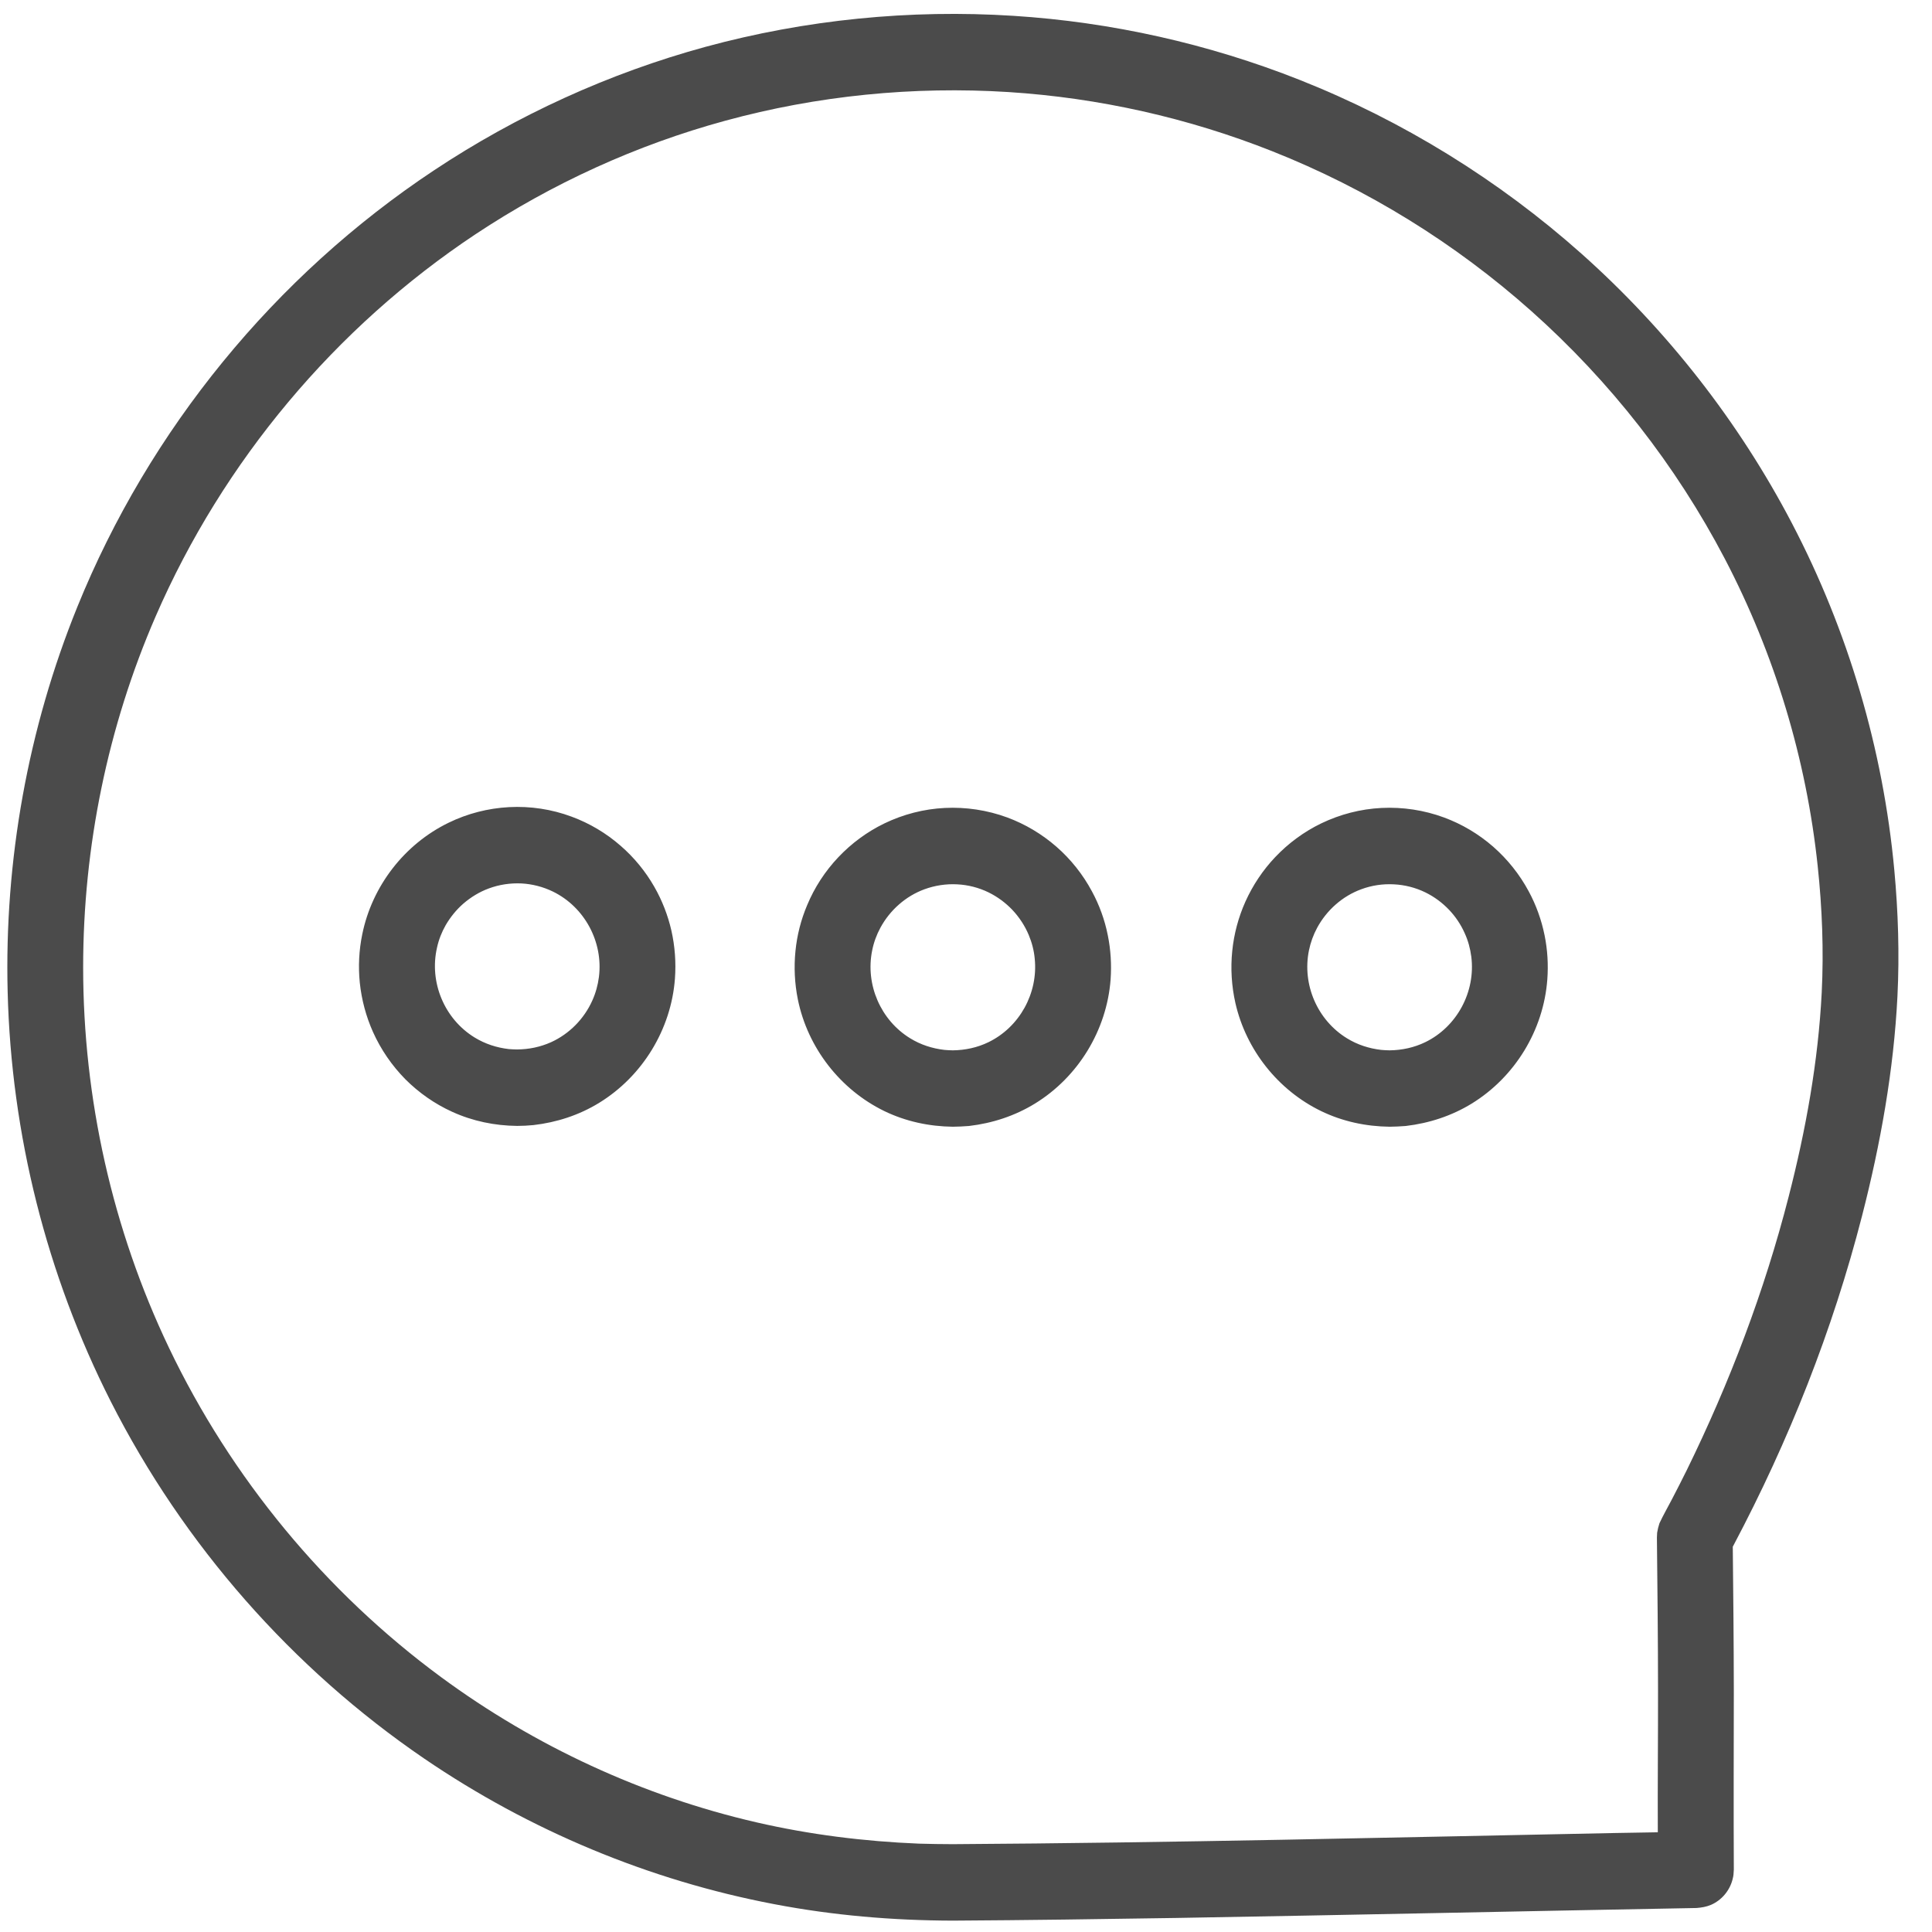
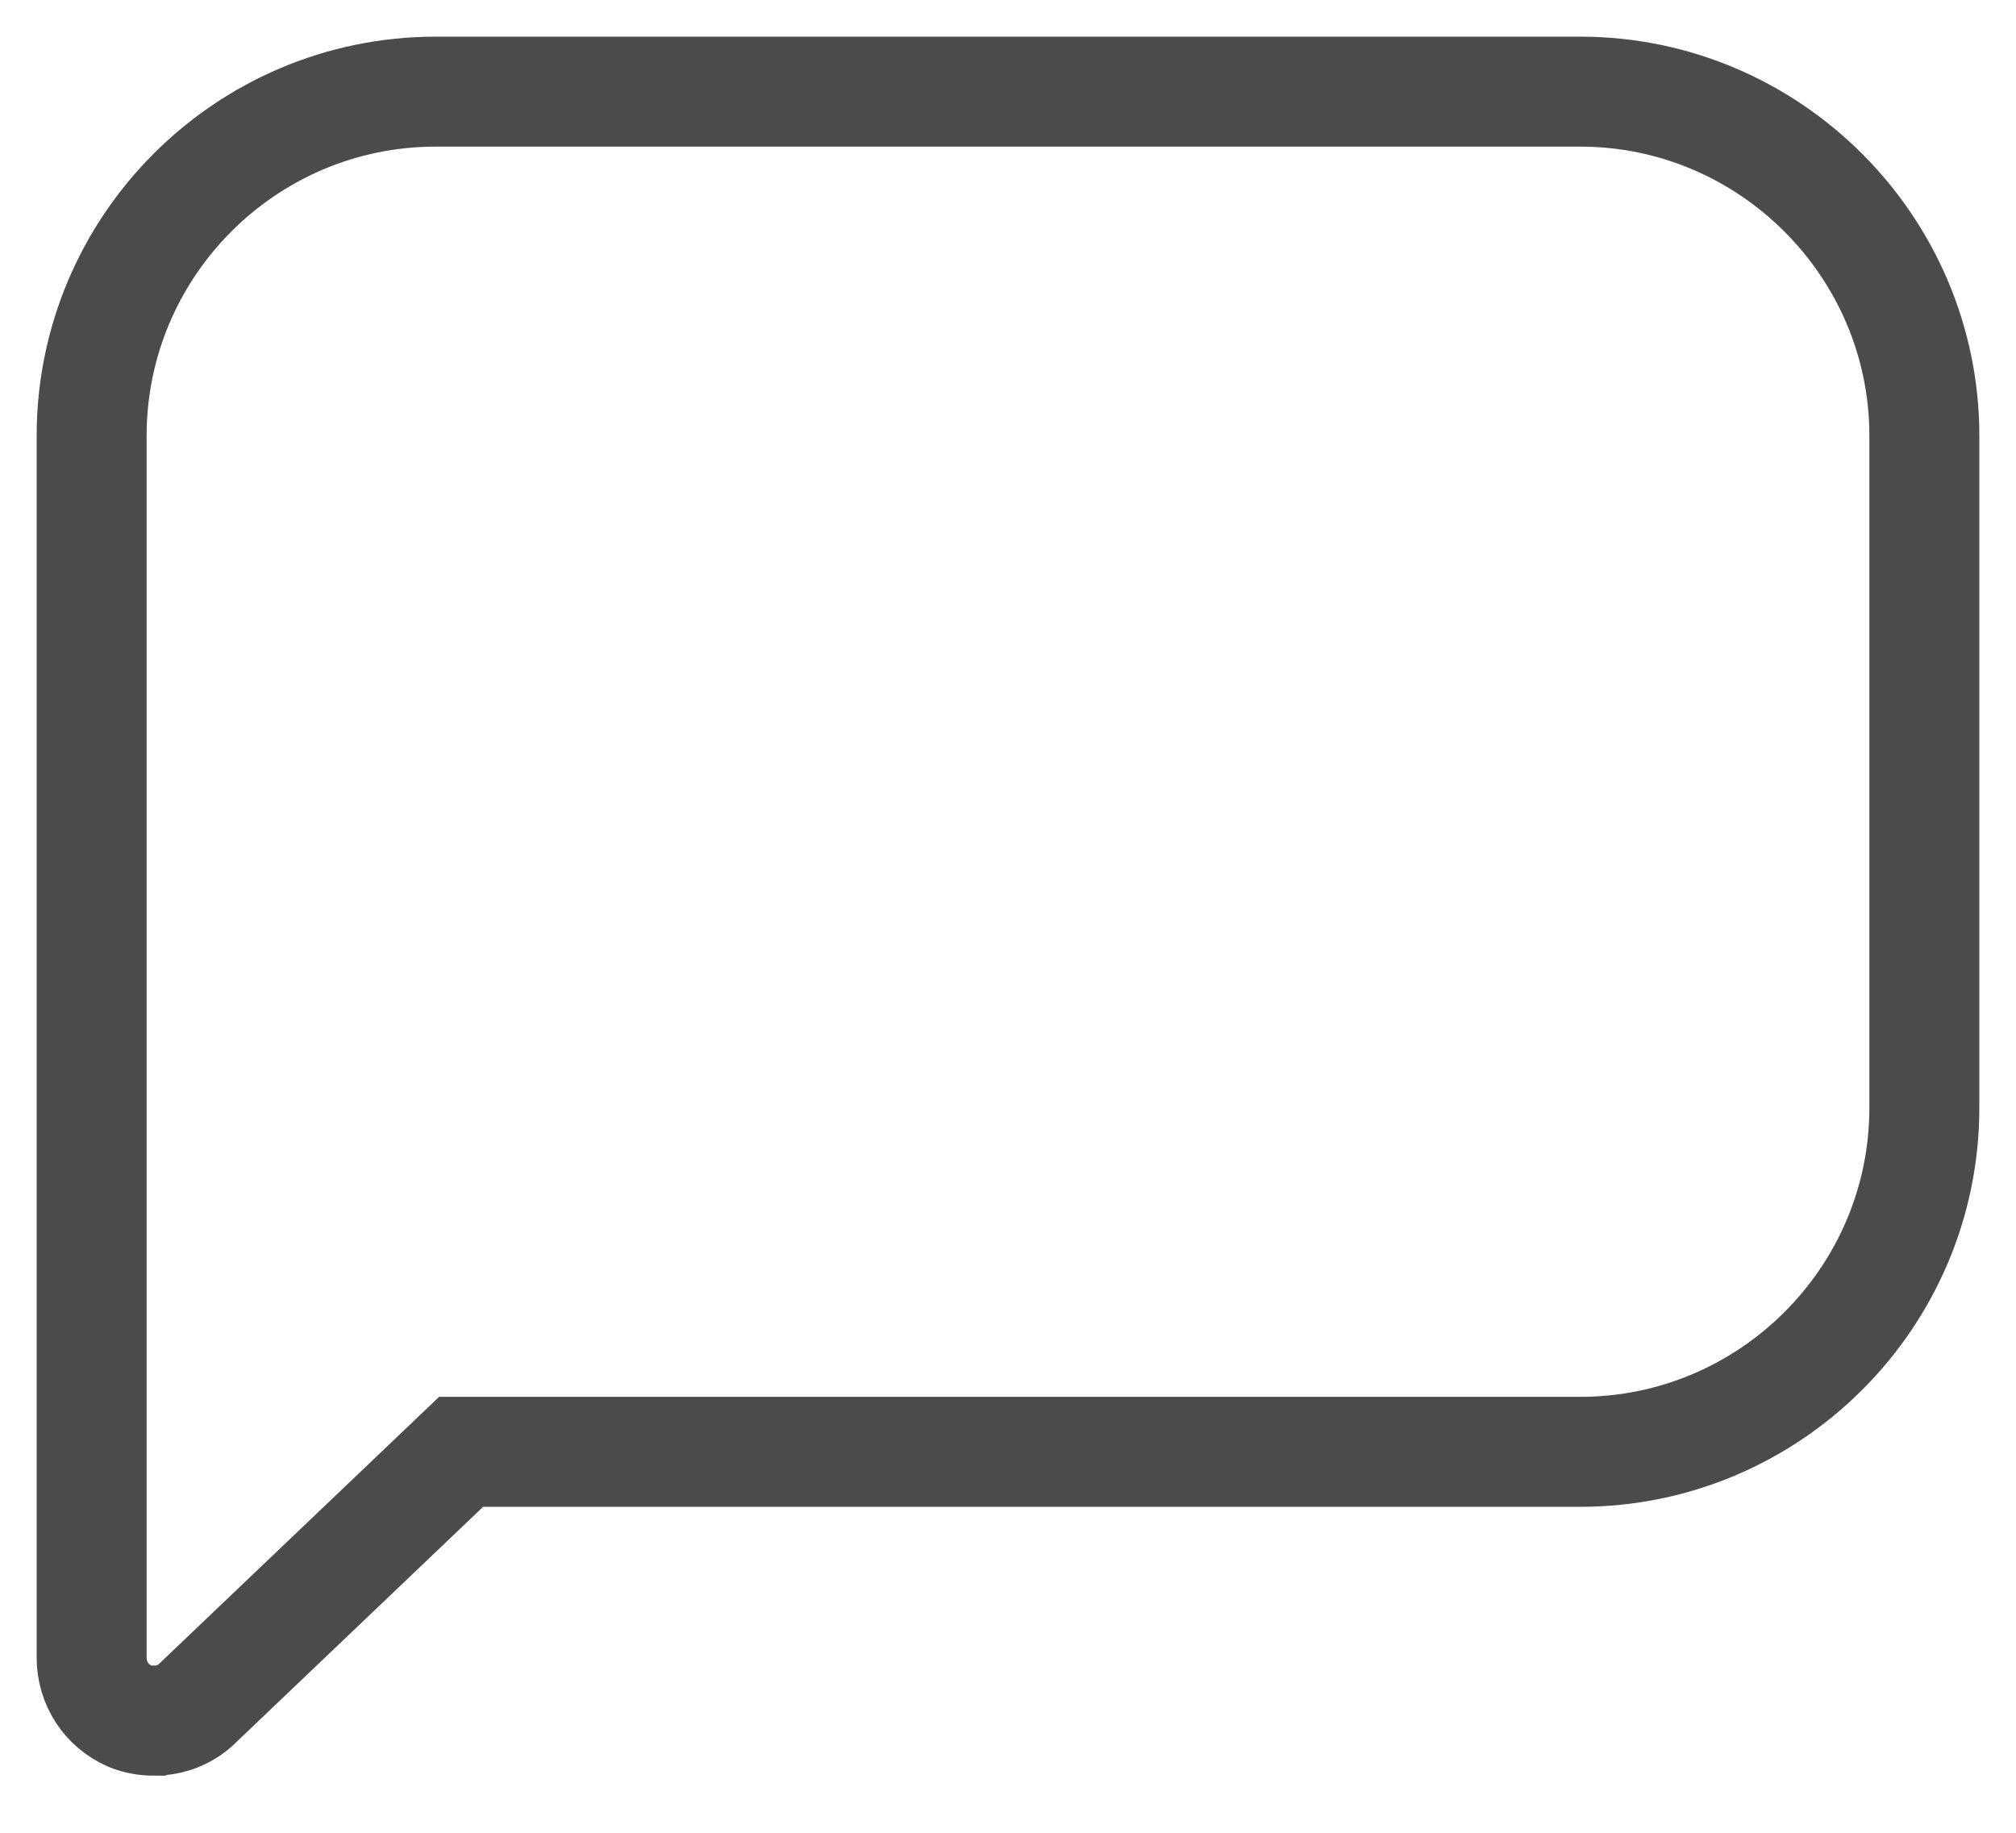
- <svg xmlns="http://www.w3.org/2000/svg" width="26px" height="26px" viewBox="0 0 26 26" version="1.1">
+ <svg xmlns="http://www.w3.org/2000/svg" width="22px" height="20px" viewBox="0 0 22 20" version="1.1">
  <defs />
-   <g id="Symbols" stroke="none" stroke-width="1" fill="none" fill-rule="evenodd">
-     <g id="live-tab" transform="translate(-40, -69)" fill="#4B4B4B">
-       <g id="评论-(1)">
-         <g transform="translate(40, 69)">
-           <path d="M12.823,25.847 C12.015,25.845 11.211,25.777 10.417,25.625 C8.736,25.305 7.127,24.633 5.71,23.667 C3.932,22.454 2.469,20.788 1.491,18.861 C0.627,17.156 0.151,15.262 0.103,13.348 C0.058,11.579 0.376,9.807 1.04,8.169 C2.008,5.78 3.7,3.713 5.838,2.294 C6.958,1.55 8.197,0.985 9.492,0.631 C10.84,0.264 12.246,0.124 13.639,0.213 C14.958,0.297 16.264,0.589 17.495,1.077 C18.881,1.627 20.17,2.423 21.287,3.418 C22.435,4.442 23.399,5.673 24.114,7.04 C24.871,8.487 25.342,10.082 25.493,11.711 C25.545,12.274 25.563,12.842 25.535,13.407 C25.485,14.404 25.307,15.395 25.059,16.361 C24.663,17.904 24.073,19.391 23.329,20.796 L23.319,20.815 C23.326,21.462 23.332,22.108 23.333,22.755 C23.332,23.557 23.329,24.359 23.333,25.16 C23.329,25.219 23.331,25.235 23.316,25.292 C23.277,25.445 23.168,25.573 23.025,25.635 C22.961,25.662 22.9,25.671 22.832,25.677 C20.497,25.72 18.163,25.771 15.828,25.811 C14.827,25.827 13.825,25.841 12.823,25.847 L12.823,25.847 L12.823,25.847 Z M12.821,24.818 C15.79,24.8 18.758,24.727 21.726,24.668 L22.31,24.658 C22.307,24.023 22.314,23.39 22.313,22.756 C22.313,22.068 22.305,21.38 22.298,20.692 L22.301,20.627 C22.313,20.562 22.313,20.563 22.332,20.5 C22.383,20.39 22.444,20.285 22.5,20.177 C22.569,20.047 22.634,19.915 22.7,19.784 C23.277,18.607 23.745,17.376 24.071,16.104 C24.302,15.206 24.469,14.283 24.516,13.355 C24.544,12.79 24.522,12.221 24.462,11.658 C24.31,10.215 23.883,8.804 23.212,7.52 C22.554,6.262 21.667,5.13 20.611,4.189 C19.583,3.273 18.398,2.541 17.121,2.035 C15.989,1.586 14.789,1.317 13.574,1.239 C12.293,1.158 10.999,1.286 9.759,1.625 C8.567,1.95 7.429,2.469 6.398,3.153 C4.512,4.406 3.002,6.207 2.095,8.294 C1.45,9.779 1.119,11.396 1.119,13.017 C1.119,14.784 1.513,16.544 2.273,18.136 C3.11,19.888 4.378,21.423 5.936,22.57 C7.201,23.501 8.652,24.172 10.179,24.524 C10.899,24.69 11.631,24.781 12.368,24.811 C12.519,24.815 12.67,24.818 12.821,24.818 L12.821,24.818 L12.821,24.818 Z M6.96,15.152 C6.658,15.149 6.361,15.088 6.085,14.962 C5.851,14.856 5.637,14.706 5.455,14.524 C5.274,14.34 5.126,14.125 5.02,13.889 C4.926,13.679 4.866,13.454 4.842,13.225 C4.82,13.008 4.831,12.788 4.875,12.574 C5.007,11.923 5.444,11.36 6.037,11.072 C6.291,10.948 6.569,10.877 6.851,10.862 C7.136,10.847 7.424,10.89 7.692,10.99 C7.934,11.079 8.159,11.213 8.353,11.383 C8.534,11.54 8.688,11.728 8.807,11.937 C8.911,12.119 8.988,12.317 9.035,12.522 C9.083,12.734 9.099,12.953 9.083,13.17 C9.032,13.854 8.645,14.484 8.064,14.841 C7.794,15.007 7.492,15.105 7.178,15.141 C7.105,15.148 7.033,15.152 6.96,15.152 L6.96,15.152 L6.96,15.152 Z M6.96,14.123 C7.118,14.122 7.272,14.09 7.417,14.025 C7.538,13.97 7.65,13.891 7.744,13.796 C7.838,13.701 7.916,13.588 7.971,13.465 C8.016,13.365 8.046,13.258 8.06,13.148 C8.12,12.675 7.866,12.205 7.44,11.998 C7.308,11.934 7.164,11.897 7.018,11.889 C6.869,11.882 6.719,11.904 6.579,11.956 C6.453,12.002 6.337,12.073 6.235,12.161 C6.141,12.243 6.061,12.342 5.998,12.45 C5.944,12.545 5.904,12.647 5.881,12.753 C5.774,13.22 5.981,13.713 6.387,13.962 C6.527,14.048 6.683,14.099 6.847,14.118 C6.885,14.121 6.922,14.123 6.96,14.123 L6.96,14.123 L6.96,14.123 Z M12.823,15.163 C12.503,15.159 12.189,15.092 11.9,14.952 C11.307,14.663 10.869,14.1 10.737,13.449 C10.694,13.236 10.683,13.015 10.705,12.798 C10.726,12.586 10.779,12.378 10.862,12.182 C10.961,11.943 11.105,11.723 11.282,11.536 C11.459,11.349 11.669,11.194 11.9,11.082 C12.154,10.959 12.432,10.887 12.714,10.873 C12.999,10.859 13.286,10.902 13.555,11.001 C13.796,11.09 14.021,11.224 14.216,11.394 C14.41,11.563 14.572,11.767 14.694,11.994 C14.794,12.178 14.867,12.379 14.908,12.585 C14.948,12.781 14.96,12.982 14.946,13.182 C14.894,13.866 14.508,14.496 13.927,14.852 C13.656,15.018 13.355,15.116 13.04,15.153 C12.968,15.159 12.895,15.162 12.823,15.163 L12.823,15.163 L12.823,15.163 Z M12.823,14.135 C12.989,14.133 13.153,14.098 13.303,14.025 C13.72,13.822 13.972,13.367 13.925,12.902 C13.915,12.792 13.887,12.684 13.844,12.582 C13.792,12.458 13.717,12.344 13.625,12.246 C13.533,12.149 13.423,12.068 13.303,12.009 C13.171,11.945 13.027,11.908 12.881,11.901 C12.732,11.893 12.582,11.916 12.442,11.967 C12.316,12.013 12.199,12.083 12.098,12.172 C11.997,12.26 11.912,12.367 11.848,12.485 C11.796,12.581 11.758,12.685 11.737,12.792 C11.644,13.251 11.852,13.73 12.249,13.973 C12.39,14.06 12.546,14.11 12.709,14.129 C12.747,14.133 12.785,14.134 12.823,14.135 L12.823,14.135 L12.823,14.135 Z M18.701,15.163 C18.38,15.159 18.067,15.092 17.778,14.952 C17.201,14.672 16.77,14.13 16.626,13.501 C16.574,13.271 16.559,13.032 16.583,12.798 C16.606,12.569 16.666,12.344 16.76,12.134 C16.859,11.914 16.995,11.71 17.16,11.536 C17.337,11.349 17.547,11.194 17.778,11.082 C18.032,10.959 18.31,10.887 18.592,10.873 C18.877,10.859 19.164,10.902 19.432,11.001 C19.674,11.09 19.899,11.224 20.094,11.394 C20.287,11.563 20.45,11.767 20.572,11.994 C20.672,12.178 20.744,12.379 20.786,12.585 C20.826,12.781 20.838,12.982 20.823,13.182 C20.772,13.866 20.386,14.495 19.805,14.852 C19.534,15.018 19.232,15.116 18.918,15.153 C18.846,15.159 18.774,15.162 18.701,15.163 L18.701,15.163 L18.701,15.163 Z M18.701,14.135 C18.868,14.133 19.03,14.098 19.181,14.025 C19.607,13.818 19.86,13.347 19.8,12.874 C19.786,12.765 19.757,12.658 19.711,12.558 C19.66,12.443 19.589,12.337 19.503,12.246 C19.411,12.149 19.302,12.068 19.181,12.009 C19.049,11.945 18.905,11.908 18.758,11.901 C18.609,11.893 18.46,11.915 18.32,11.967 C18.194,12.013 18.077,12.083 17.976,12.172 C17.875,12.26 17.79,12.367 17.726,12.485 C17.674,12.581 17.637,12.684 17.615,12.791 C17.522,13.251 17.729,13.729 18.127,13.973 C18.268,14.06 18.424,14.11 18.587,14.129 C18.625,14.133 18.663,14.134 18.701,14.135 L18.701,14.135 L18.701,14.135 Z" id="Shape" />
+   <g id="Page-1" stroke="none" stroke-width="1" fill="none" fill-rule="evenodd">
+     <g id="免费文章（文字内容）详情页-评论为空" transform="translate(-339, -2222)" stroke-width="1.2" stroke="#4B4B4B">
+       <g id="底部工具栏" transform="translate(0, 2208)">
+         <g id="评论" transform="translate(340, 15)">
+           <g id="Shape">
+             <path d="M0.693,17.775 C0.863,17.775 1.033,17.709 1.158,17.583 L4.032,14.843 L16.244,14.843 C18.31,14.843 20,13.162 20,11.087 L20,3.756 C20,1.69 18.312,0 16.244,0 L3.756,0 C1.681,0 0,1.688 0,3.756 L0,17.089 C0,17.37 0.163,17.616 0.414,17.726 C0.503,17.763 0.593,17.777 0.688,17.777 L0.693,17.775 Z" />
+           </g>
        </g>
      </g>
    </g>
  </g>
</svg>
